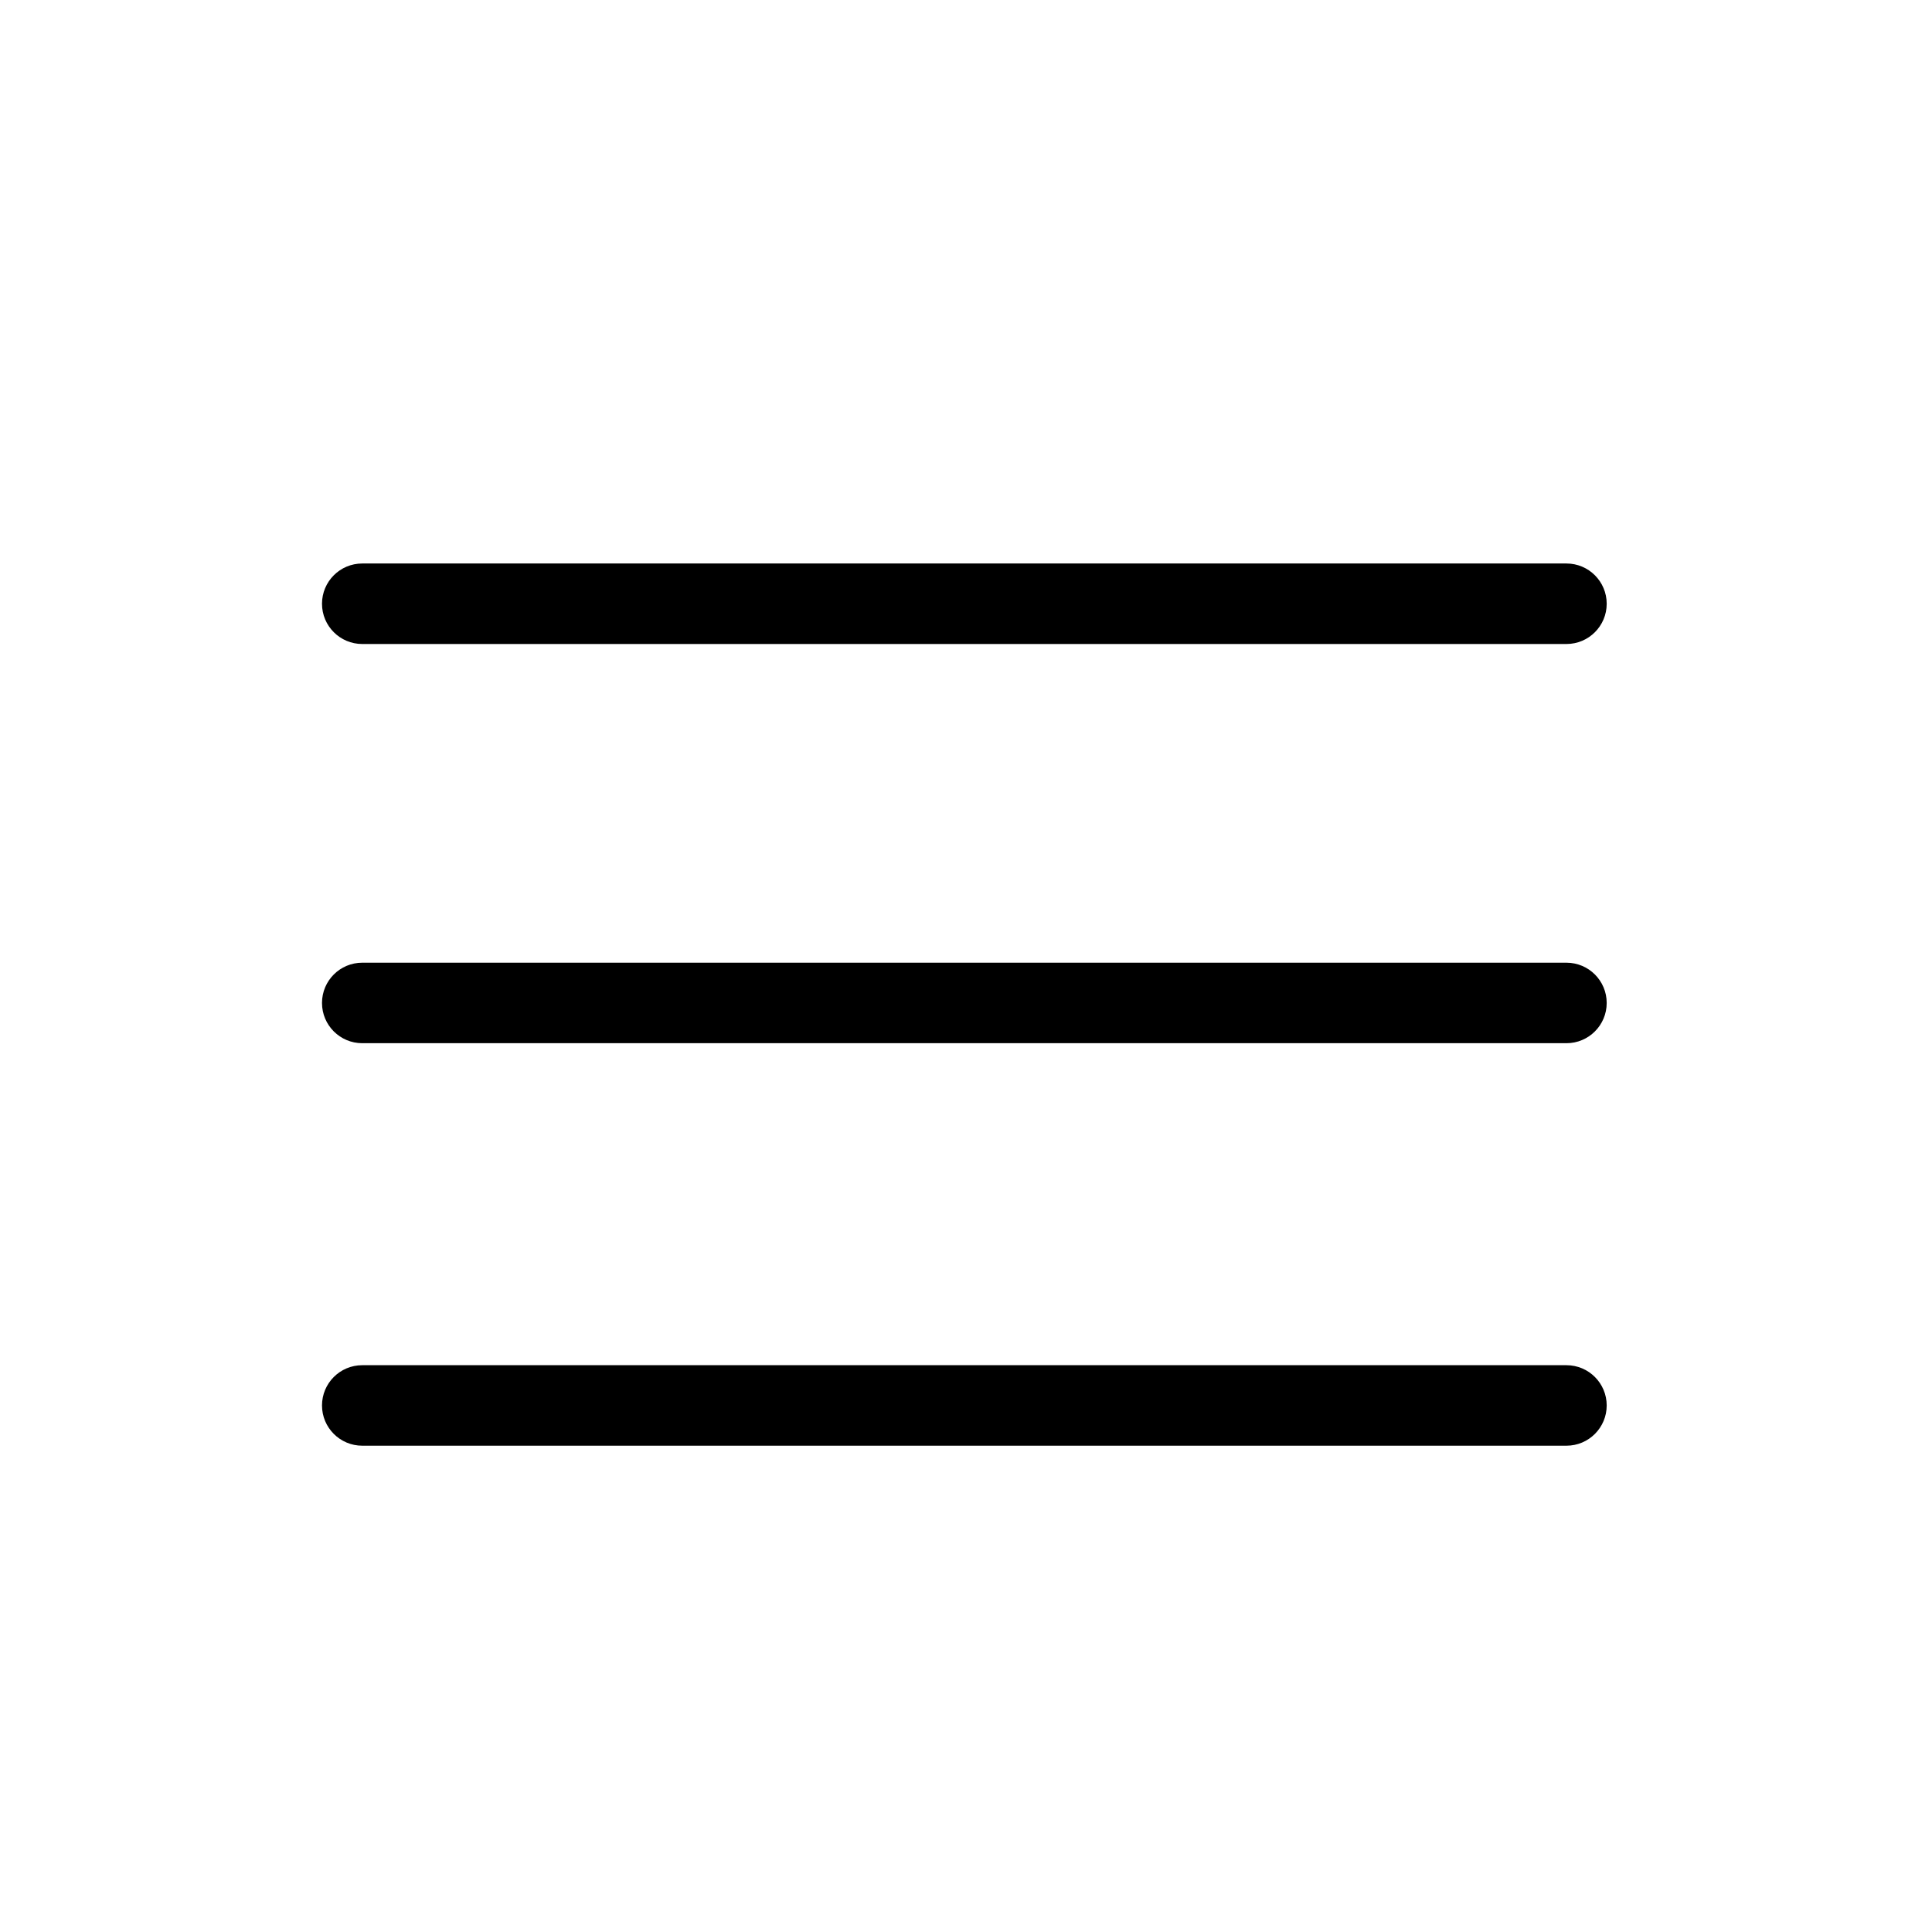
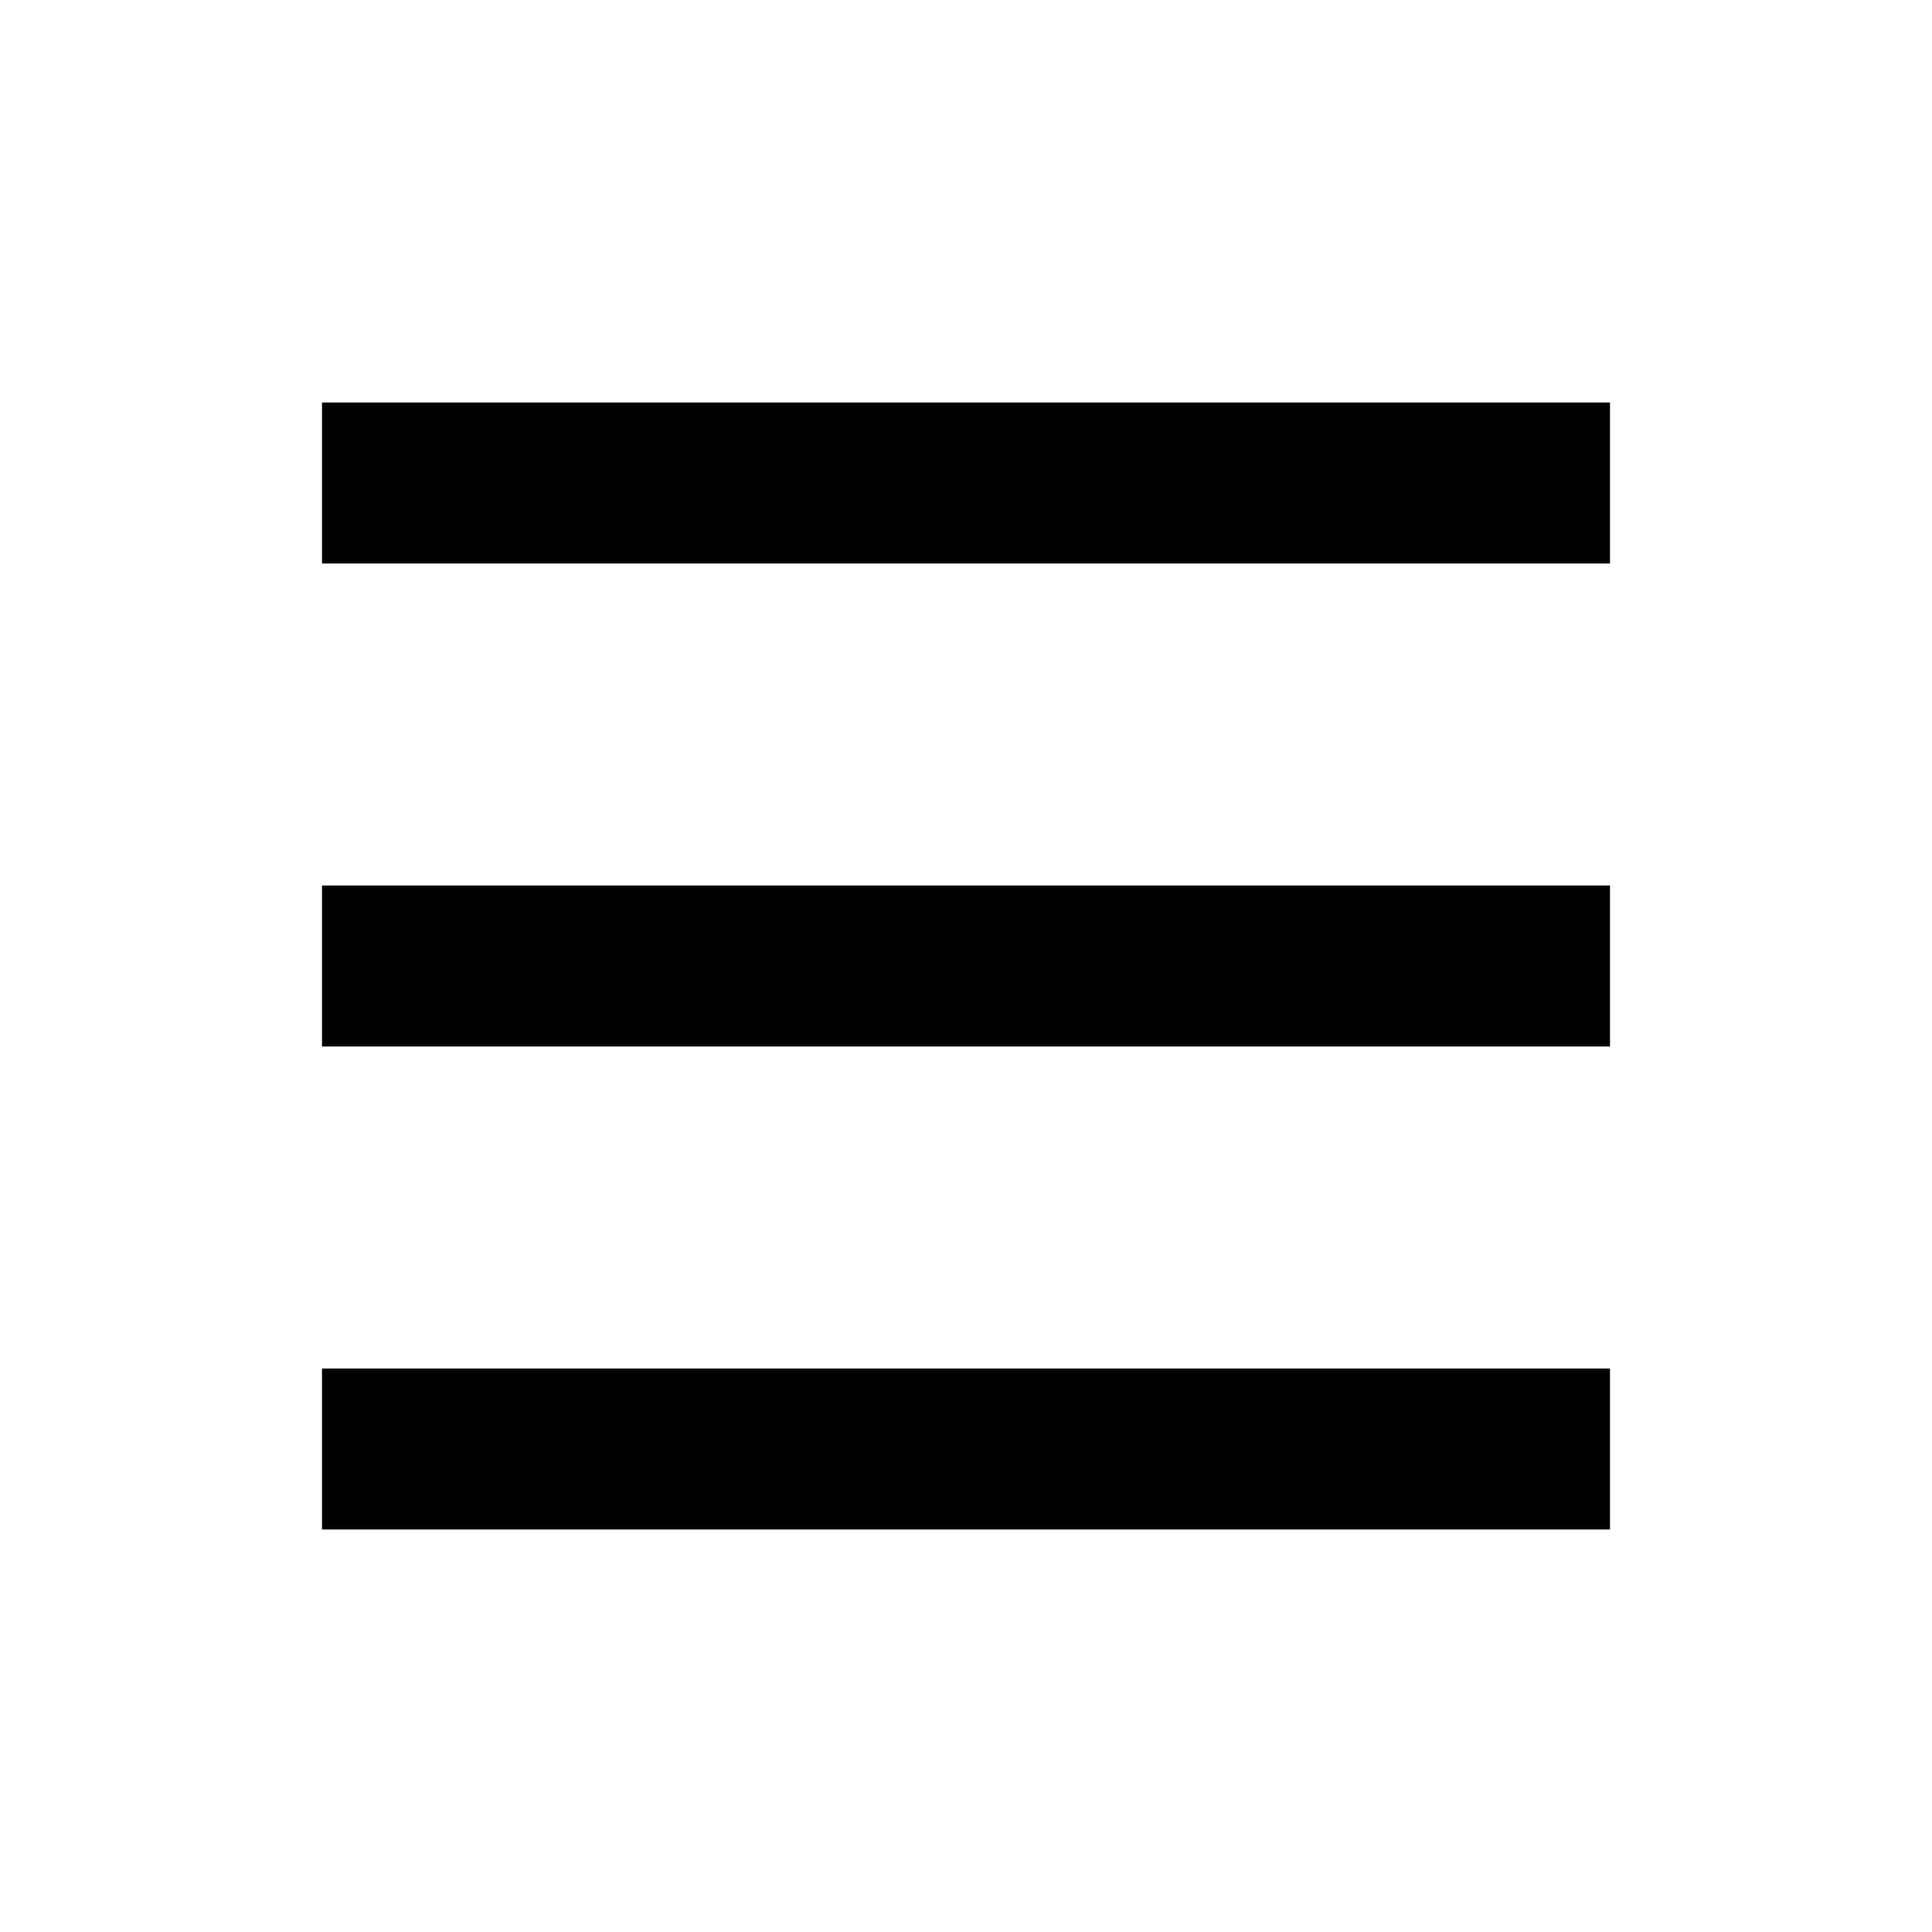
- <svg xmlns="http://www.w3.org/2000/svg" t="1660207558942" class="icon" viewBox="0 0 1024 1024" version="1.1" p-id="1857" width="200" height="200">
+ <svg xmlns="http://www.w3.org/2000/svg" t="1661247240611" class="icon" viewBox="0 0 1024 1024" version="1.1" p-id="1428" width="200" height="200">
  <defs>
    <style type="text/css">@font-face { font-family: feedback-iconfont; src: url("//at.alicdn.com/t/font_1031158_u69w8yhxdu.woff2?t=1630033759944") format("woff2"), url("//at.alicdn.com/t/font_1031158_u69w8yhxdu.woff?t=1630033759944") format("woff"), url("//at.alicdn.com/t/font_1031158_u69w8yhxdu.ttf?t=1630033759944") format("truetype"); }
</style>
  </defs>
-   <path d="M192 341.333h638.251a21.333 21.333 0 0 0 0-42.667H192a21.333 21.333 0 0 0 0 42.667" p-id="1858" />
-   <path d="M830.251 510.251H192a21.333 21.333 0 0 0 0 42.667h638.251a21.333 21.333 0 0 0 0-42.667M830.251 723.584H192a21.333 21.333 0 0 0 0 42.667h638.251a21.333 21.333 0 0 0 0-42.667" p-id="1859" />
+   <path d="M170.667 213.333h682.667v85.333H170.667V213.333z m0 512h682.667v85.333H170.667v-85.333z m0-256h682.667v85.333H170.667v-85.333z" p-id="1429" />
</svg>
